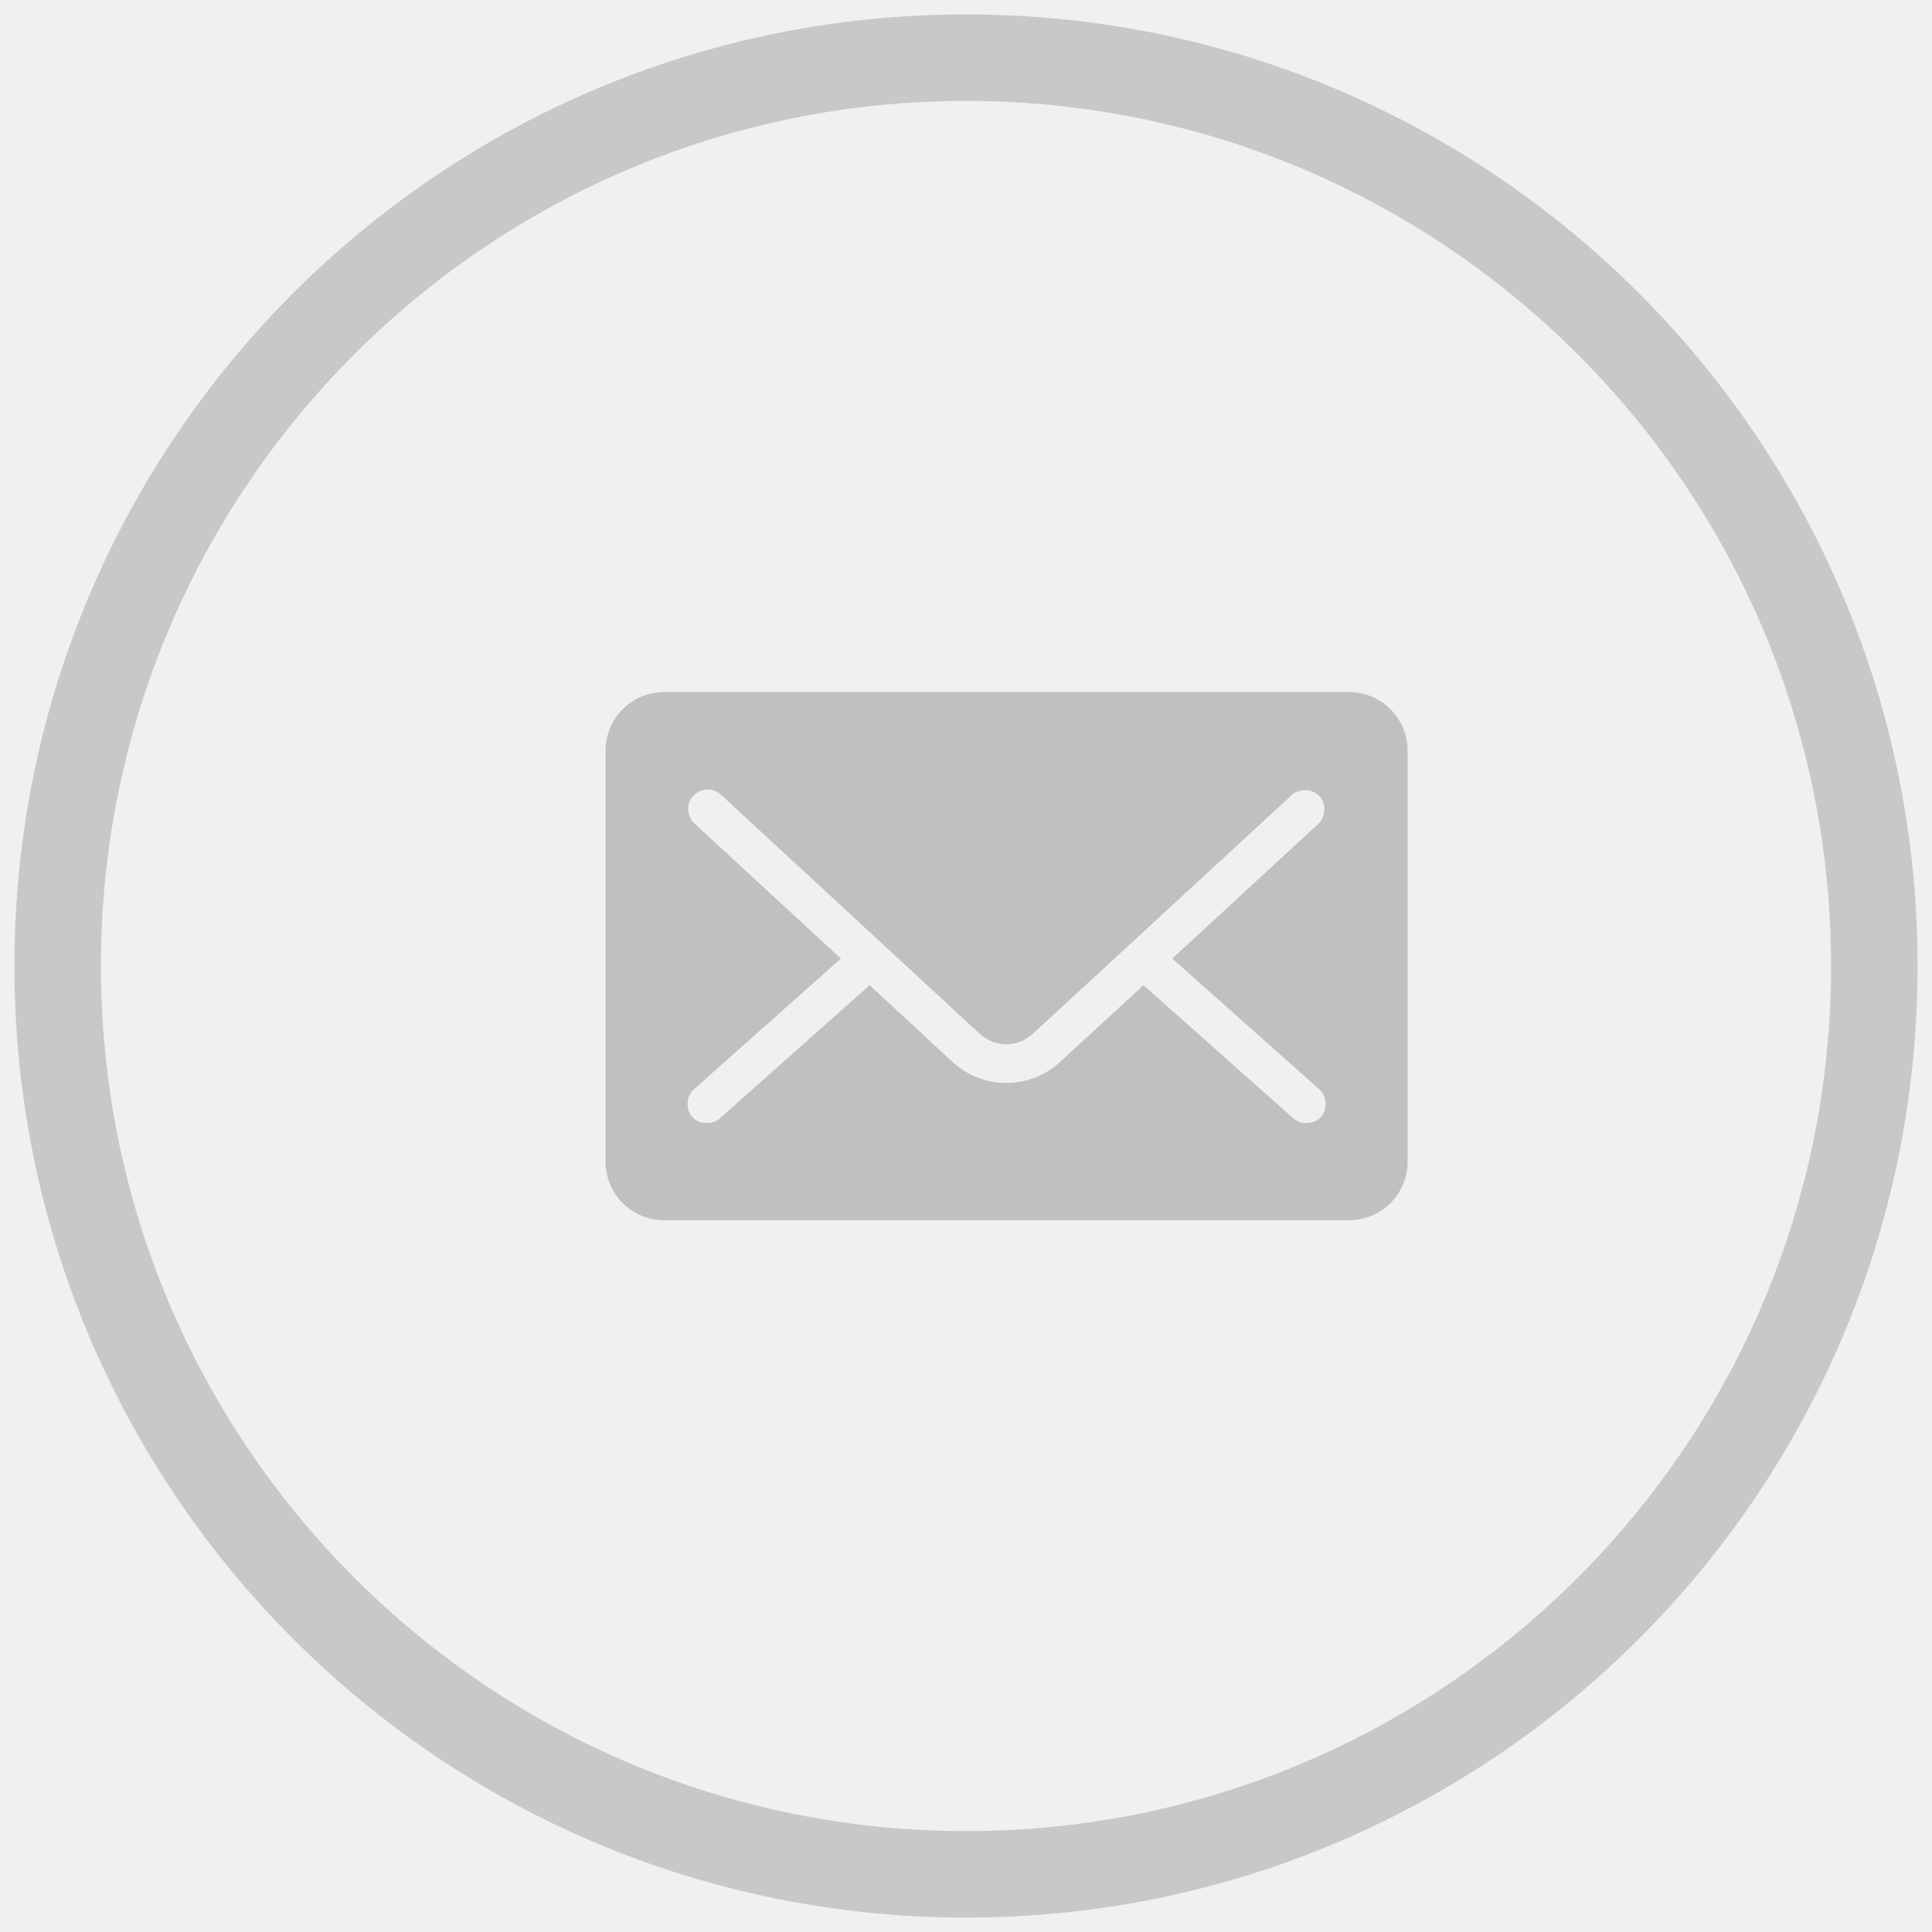
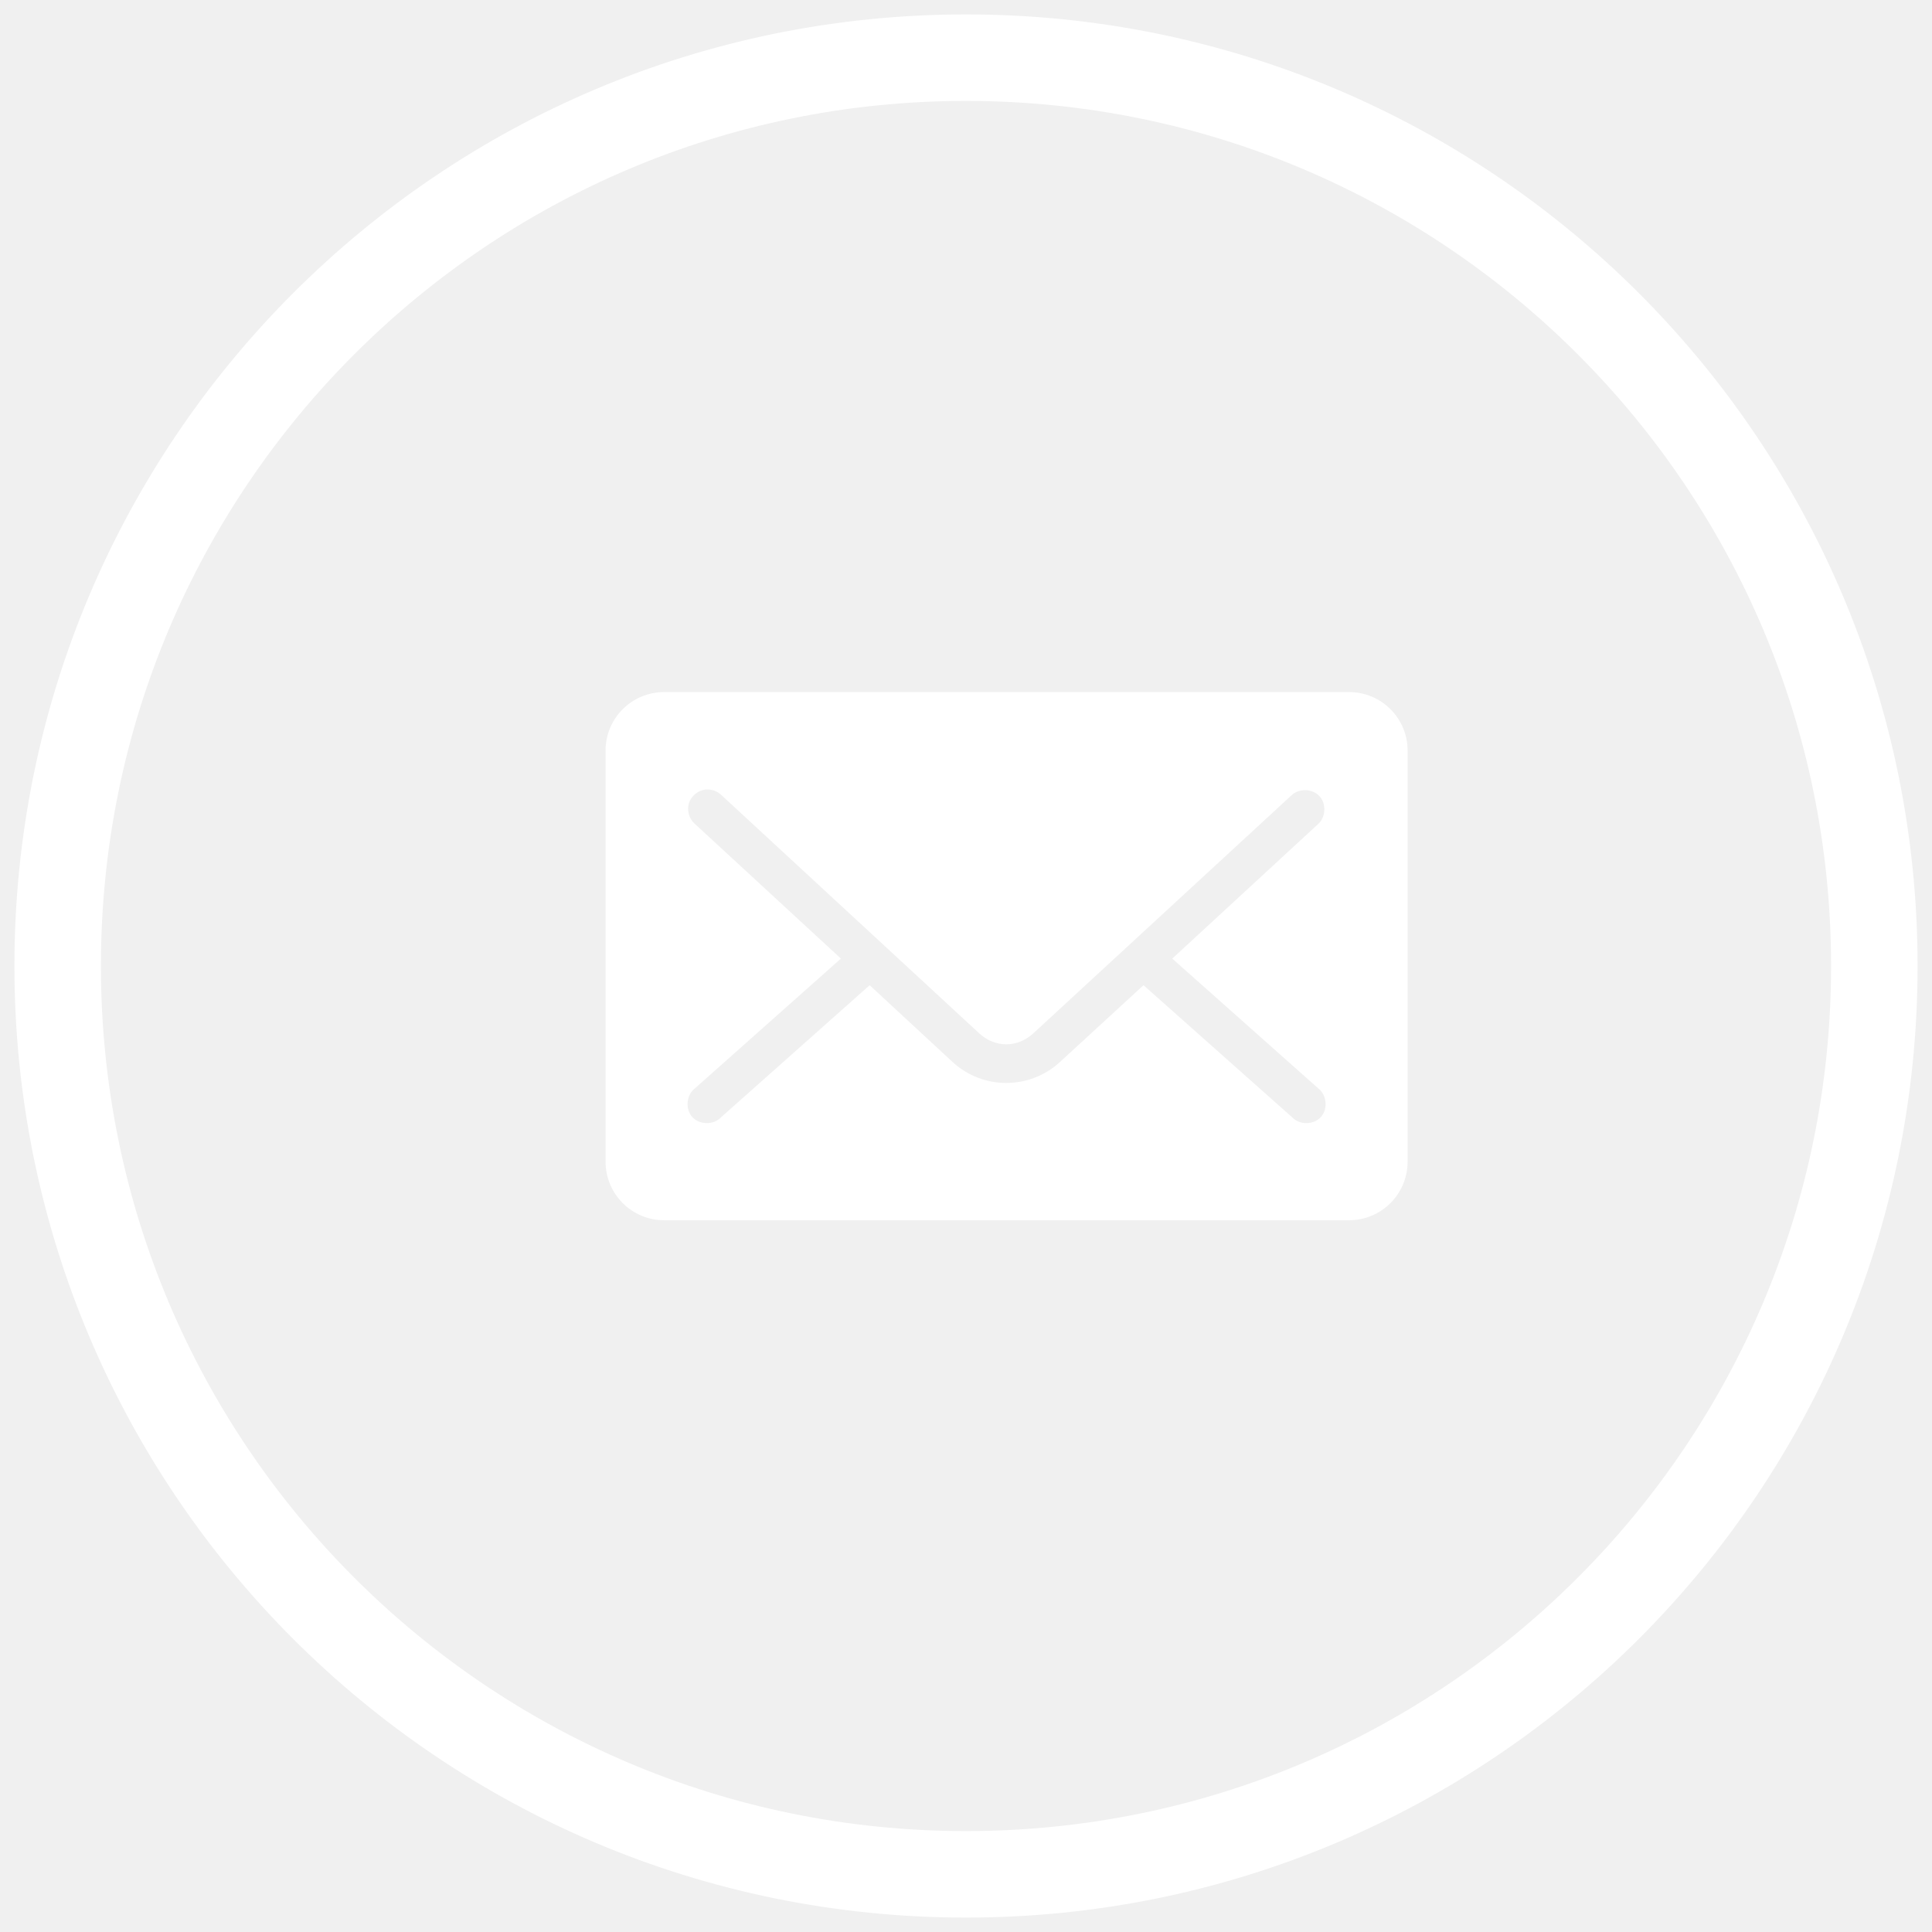
<svg xmlns="http://www.w3.org/2000/svg" width="67px" height="67px" viewBox="0 0 67 67" version="1.1">
  <defs />
  <g id="Page-1" stroke="none" stroke-width="1" fill="none" fill-rule="evenodd">
    <g id="04---1" transform="translate(-716, -470)">
      <g id="Group-9" transform="translate(718, 472)">
-         <circle id="Oval-4-Copy" stroke="#9F9F9C" stroke-width="3" opacity="0.5" cx="31.5" cy="31.5" r="31.5" />
-         <path d="M21.035,22 C19.908,22 19,22.908 19,24.035 L19,38.282 C19,39.409 19.908,40.317 21.035,40.317 L44.78,40.317 C45.907,40.317 46.815,39.409 46.815,38.282 L46.815,24.035 C46.815,22.908 45.907,22 44.78,22 L21.035,22 Z M22.466,25.381 C22.688,25.361 22.878,25.443 23.017,25.572 L31.953,33.83 C32.51,34.345 33.282,34.345 33.84,33.83 L42.797,25.572 C43.058,25.331 43.515,25.348 43.757,25.609 C43.998,25.87 43.98,26.327 43.72,26.569 L38.653,31.243 L43.709,35.738 C44.011,35.962 44.061,36.455 43.81,36.735 C43.56,37.015 43.064,37.02 42.808,36.745 L37.656,32.166 L34.762,34.826 C33.709,35.798 32.084,35.8 31.031,34.826 L28.159,32.166 L23.007,36.745 C22.751,37.02 22.255,37.015 22.005,36.735 C21.754,36.455 21.804,35.962 22.106,35.738 L27.162,31.243 L22.095,26.569 C21.897,26.397 21.814,26.104 21.892,25.854 C21.97,25.603 22.206,25.41 22.466,25.381 Z" id="Shape" fill="#000000" fill-rule="nonzero" opacity="0.2" />
+         <circle id="Oval-4-Copy" stroke="#FFFFFF" stroke-width="3" opacity="1" cx="31.5" cy="31.5" r="31.5" />
+         <path d="M21.035,22 C19.908,22 19,22.908 19,24.035 L19,38.282 C19,39.409 19.908,40.317 21.035,40.317 L44.78,40.317 C45.907,40.317 46.815,39.409 46.815,38.282 L46.815,24.035 C46.815,22.908 45.907,22 44.78,22 L21.035,22 Z M22.466,25.381 C22.688,25.361 22.878,25.443 23.017,25.572 L31.953,33.83 C32.51,34.345 33.282,34.345 33.84,33.83 L42.797,25.572 C43.058,25.331 43.515,25.348 43.757,25.609 C43.998,25.87 43.98,26.327 43.72,26.569 L38.653,31.243 L43.709,35.738 C44.011,35.962 44.061,36.455 43.81,36.735 C43.56,37.015 43.064,37.02 42.808,36.745 L37.656,32.166 L34.762,34.826 C33.709,35.798 32.084,35.8 31.031,34.826 L28.159,32.166 L23.007,36.745 C22.751,37.02 22.255,37.015 22.005,36.735 C21.754,36.455 21.804,35.962 22.106,35.738 L27.162,31.243 L22.095,26.569 C21.897,26.397 21.814,26.104 21.892,25.854 C21.97,25.603 22.206,25.41 22.466,25.381 Z" id="Shape" fill="#FFFFFF" fill-rule="nonzero" opacity="1" />
      </g>
    </g>
  </g>
</svg>
